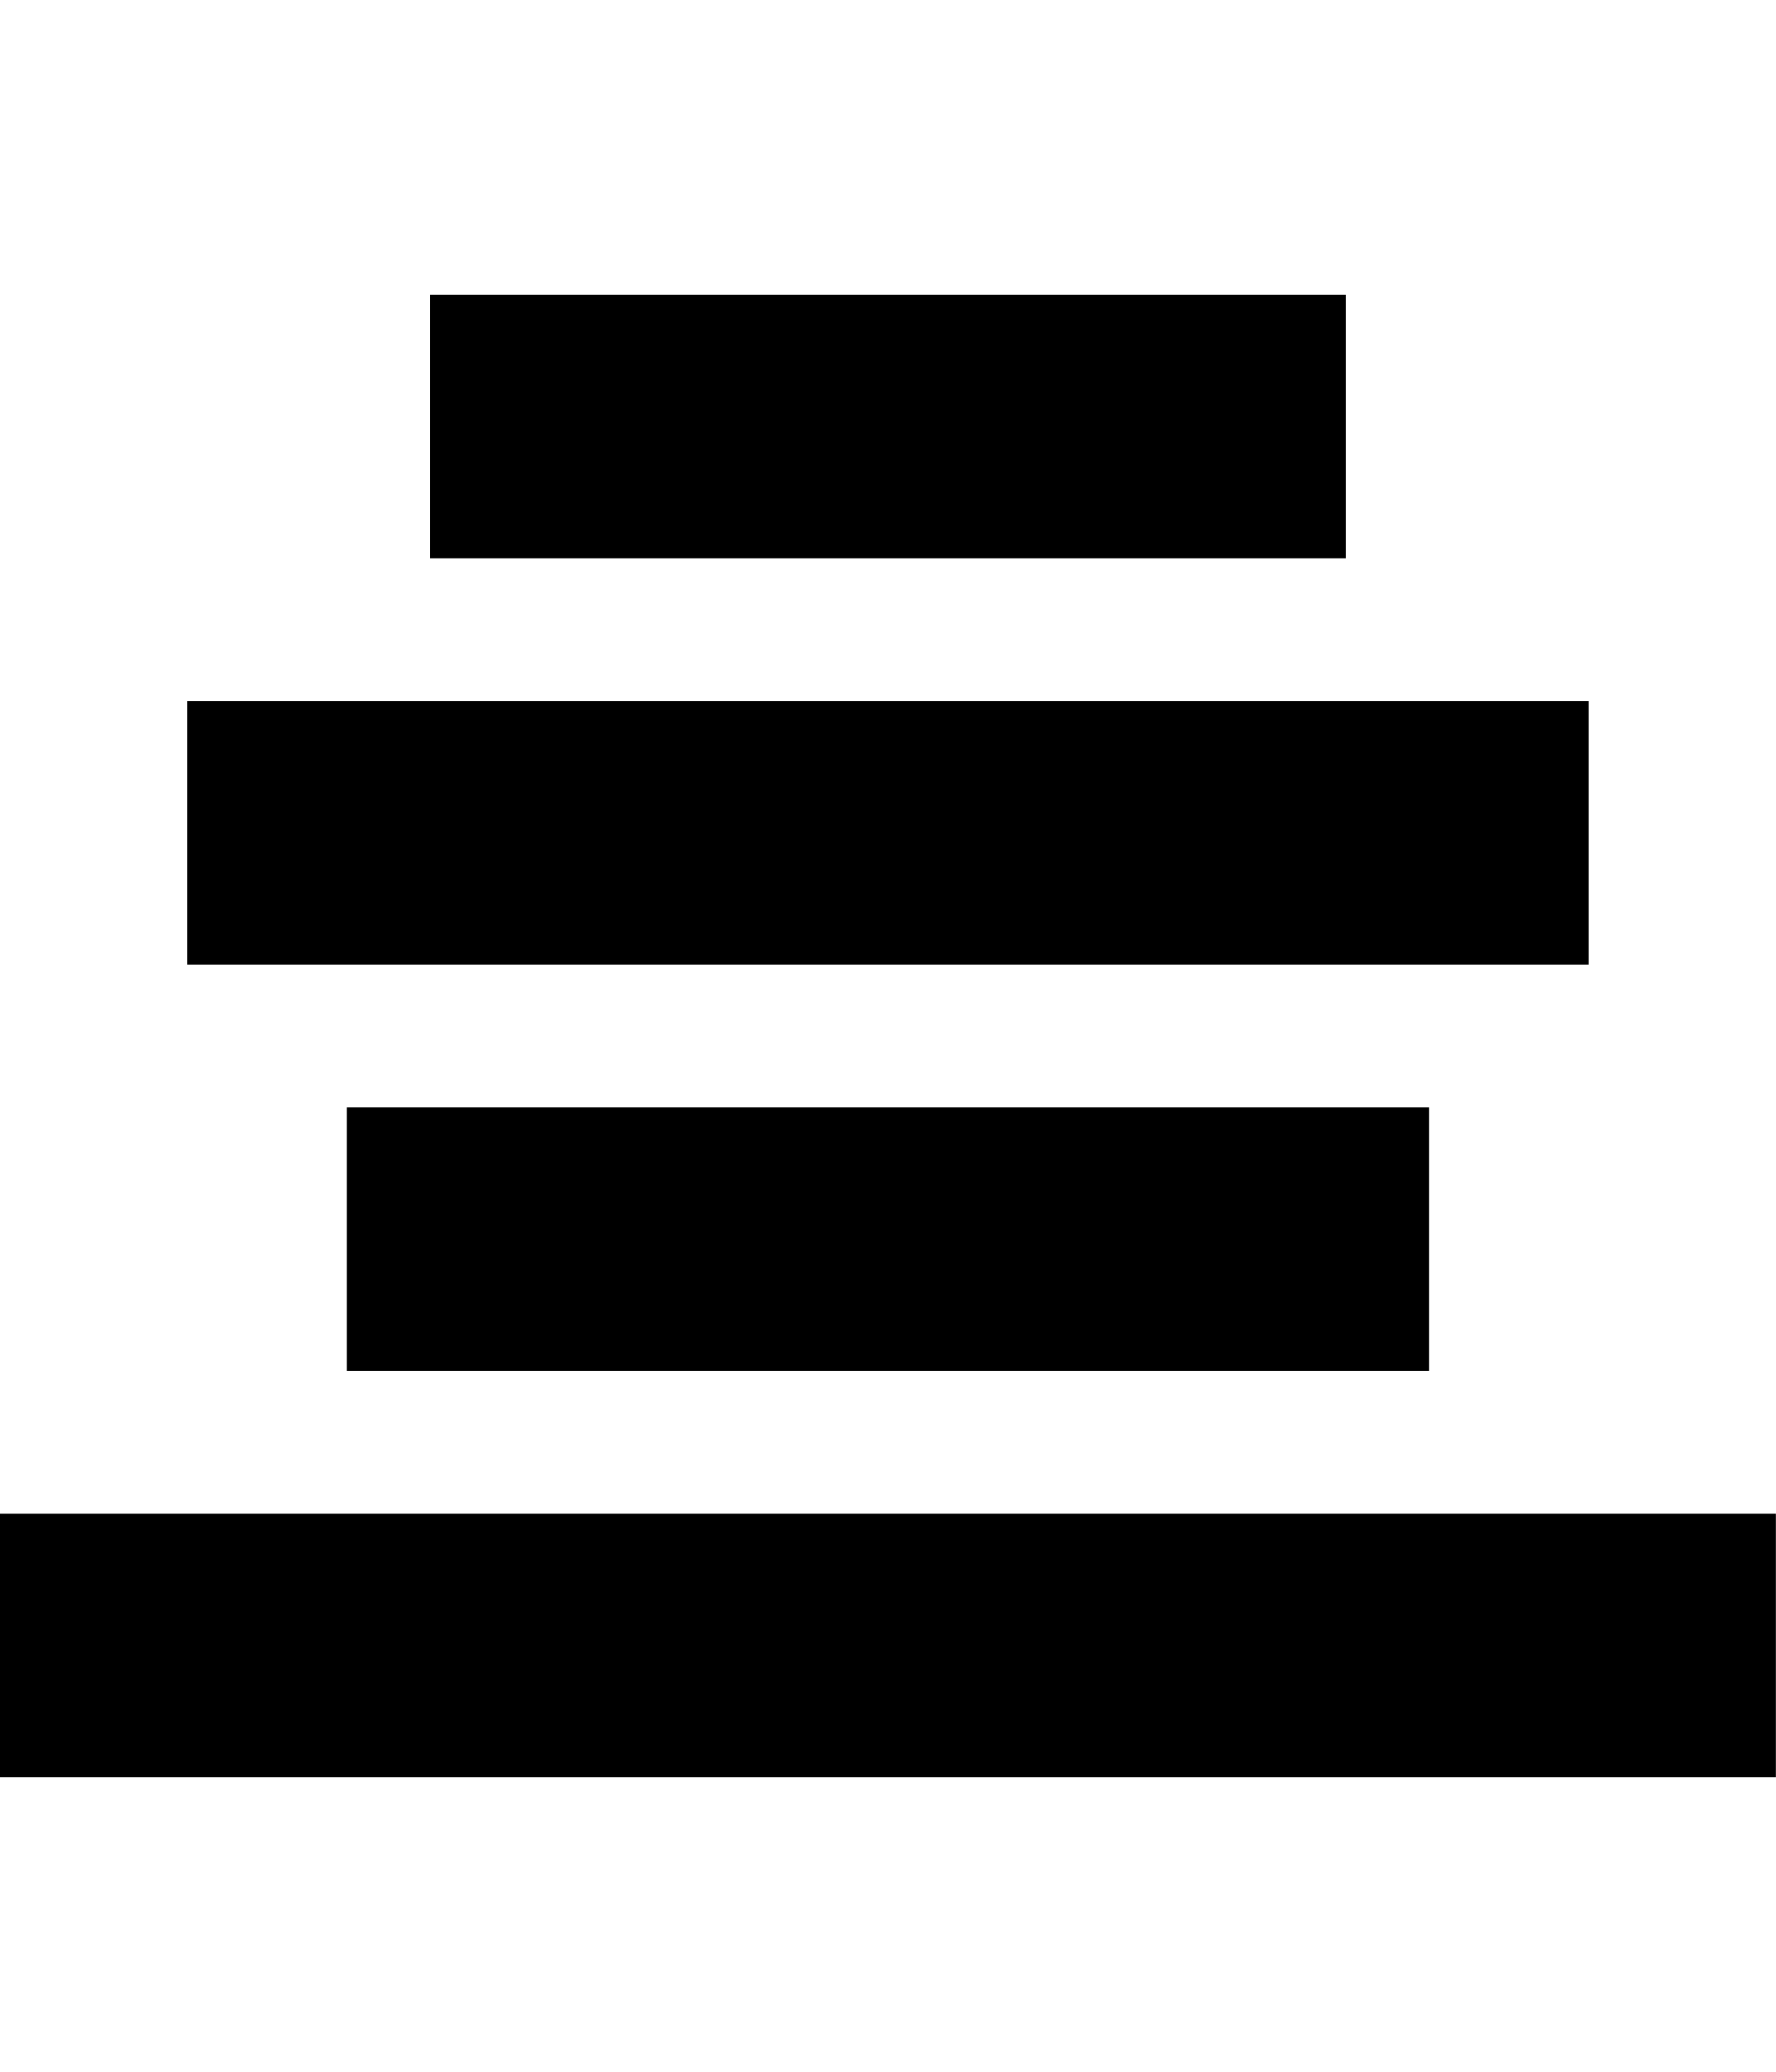
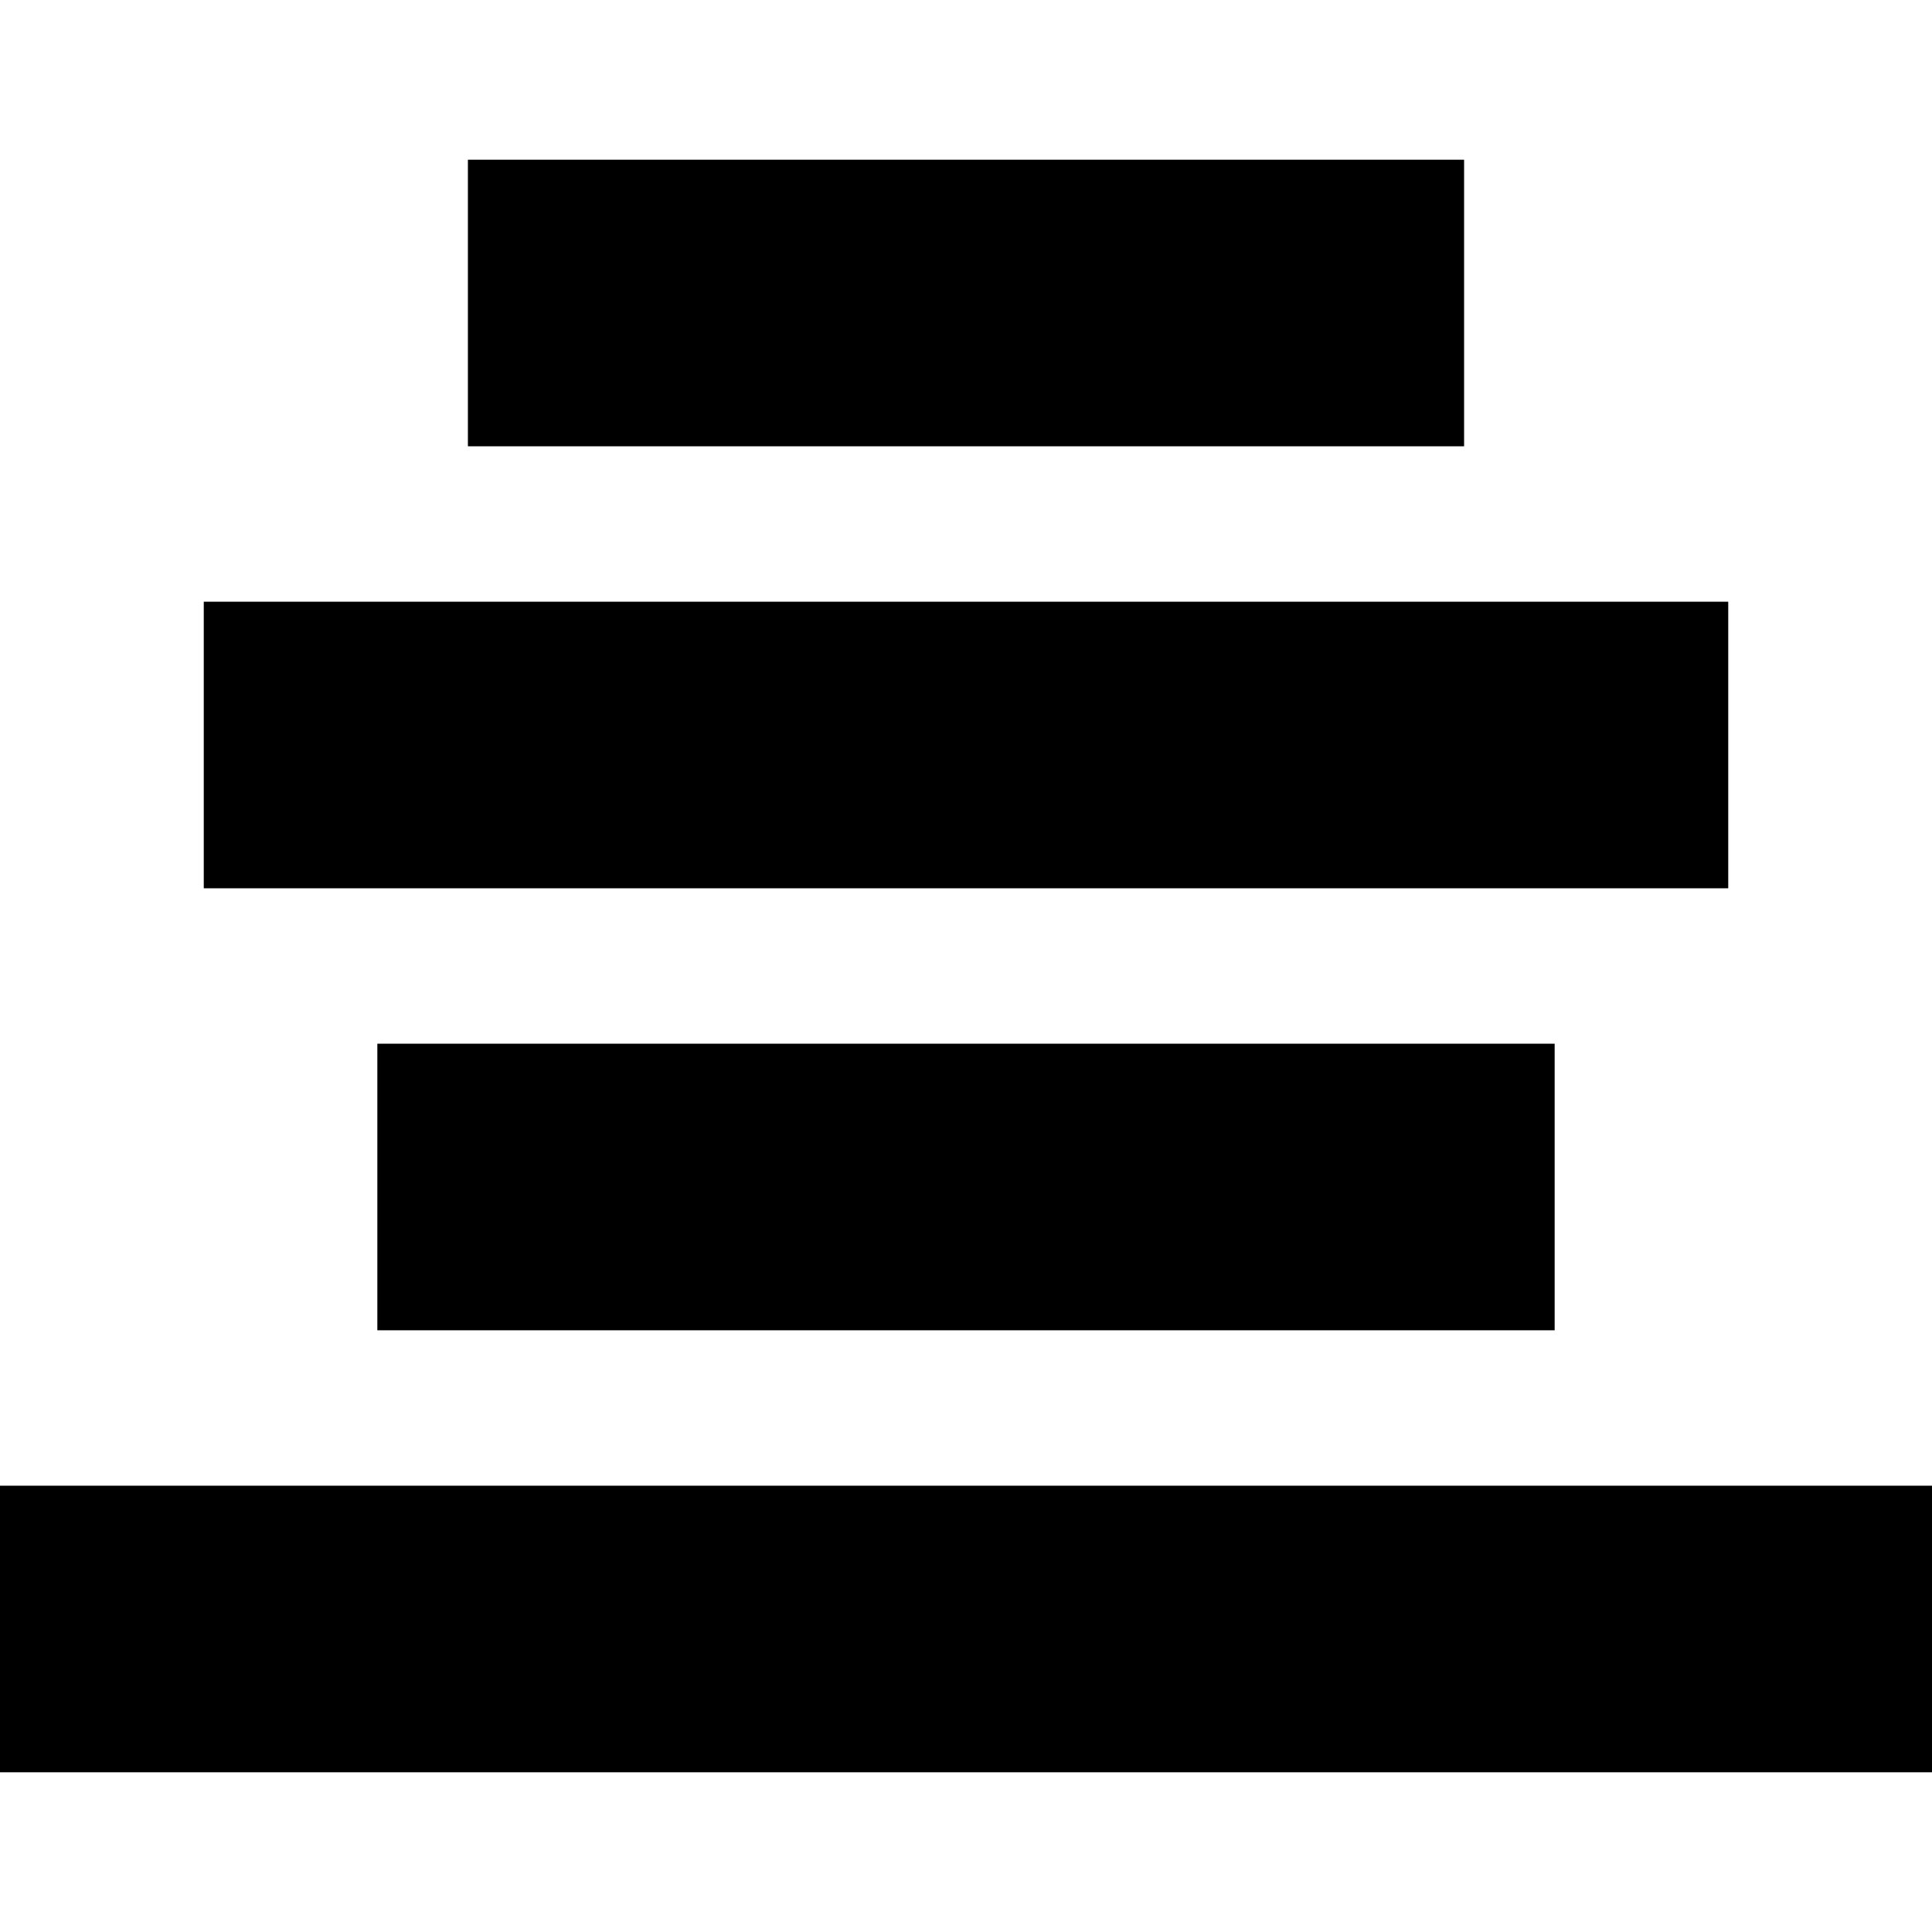
- <svg xmlns="http://www.w3.org/2000/svg" id="svg2" style="margin-top:9px;margin-left:10px;" data-tags="remove-circle, cancel, close, remove, delete" height="896" viewBox="0 0 768 896" width="768" version="1.1" data-du="">
+ <svg xmlns="http://www.w3.org/2000/svg" id="svg2" data-tags="remove-circle, cancel, close, remove, delete" height="1200" viewBox="0 0 1200 1200" width="1200" version="1.1" data-du="">
  <defs id="defs3077" />
-   <path style="font-size:1353.902px;font-style:italic;letter-spacing:0;word-spacing:0;font-family:Serif" id="path3343" d="m 186,127.489 0,113.924 396,0 0,-113.924 -396,0 z m -105,175.699 0,113.924 606,0 0,-113.924 -606,0 z m 69,175.699 0,113.924 468,0 0,-113.924 -468,0 z M 0,654.587 l 0,113.924 768,0 0,-113.924 -768,0 z" />
+   <path style="font-size:1353.902px;font-style:italic;letter-spacing:0;word-spacing:0;font-family:Serif" id="path3343" d="m 290.625,99.202 0,178.006 618.75,0 0,-178.006 -618.75,0 z m -164.062,274.53 0,178.006 946.875,0 0,-178.006 -946.875,0 z m 107.812,274.53 0,178.006 731.25,0 0,-178.006 -731.25,0 z M 0,922.792 0,1100.798 l 1200,0 0,-178.006 -1200,0 z" />
</svg>
